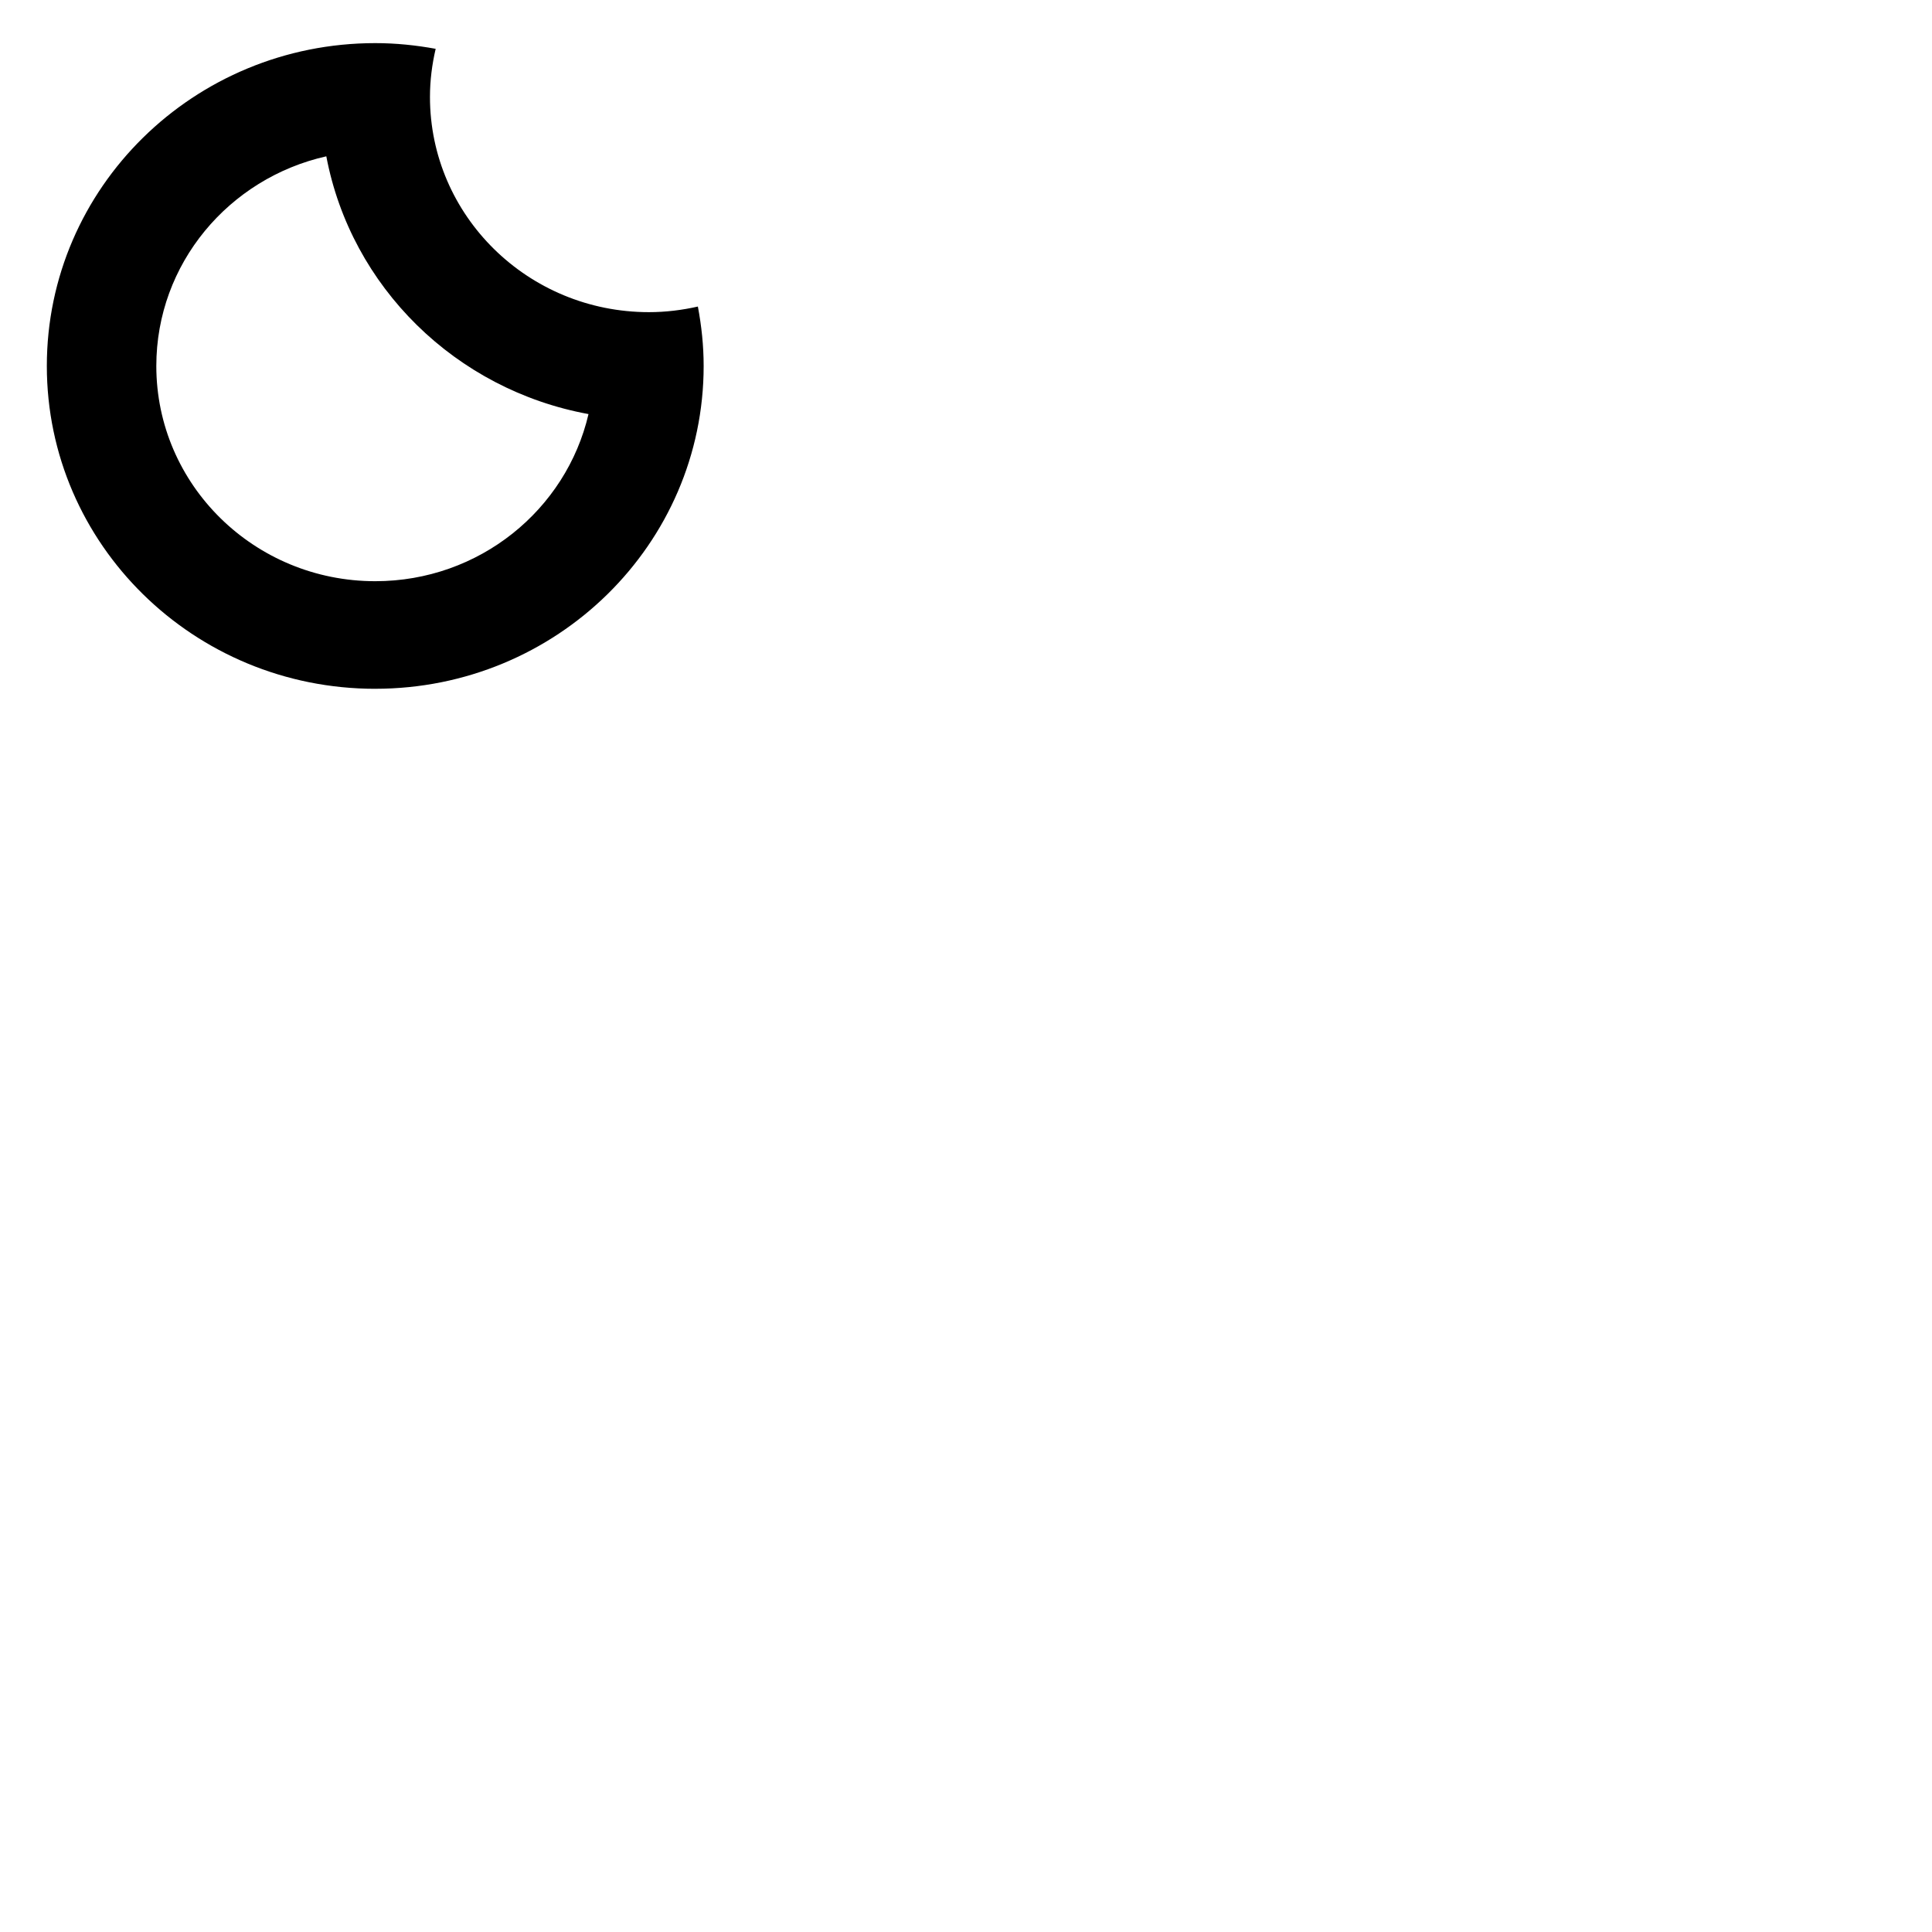
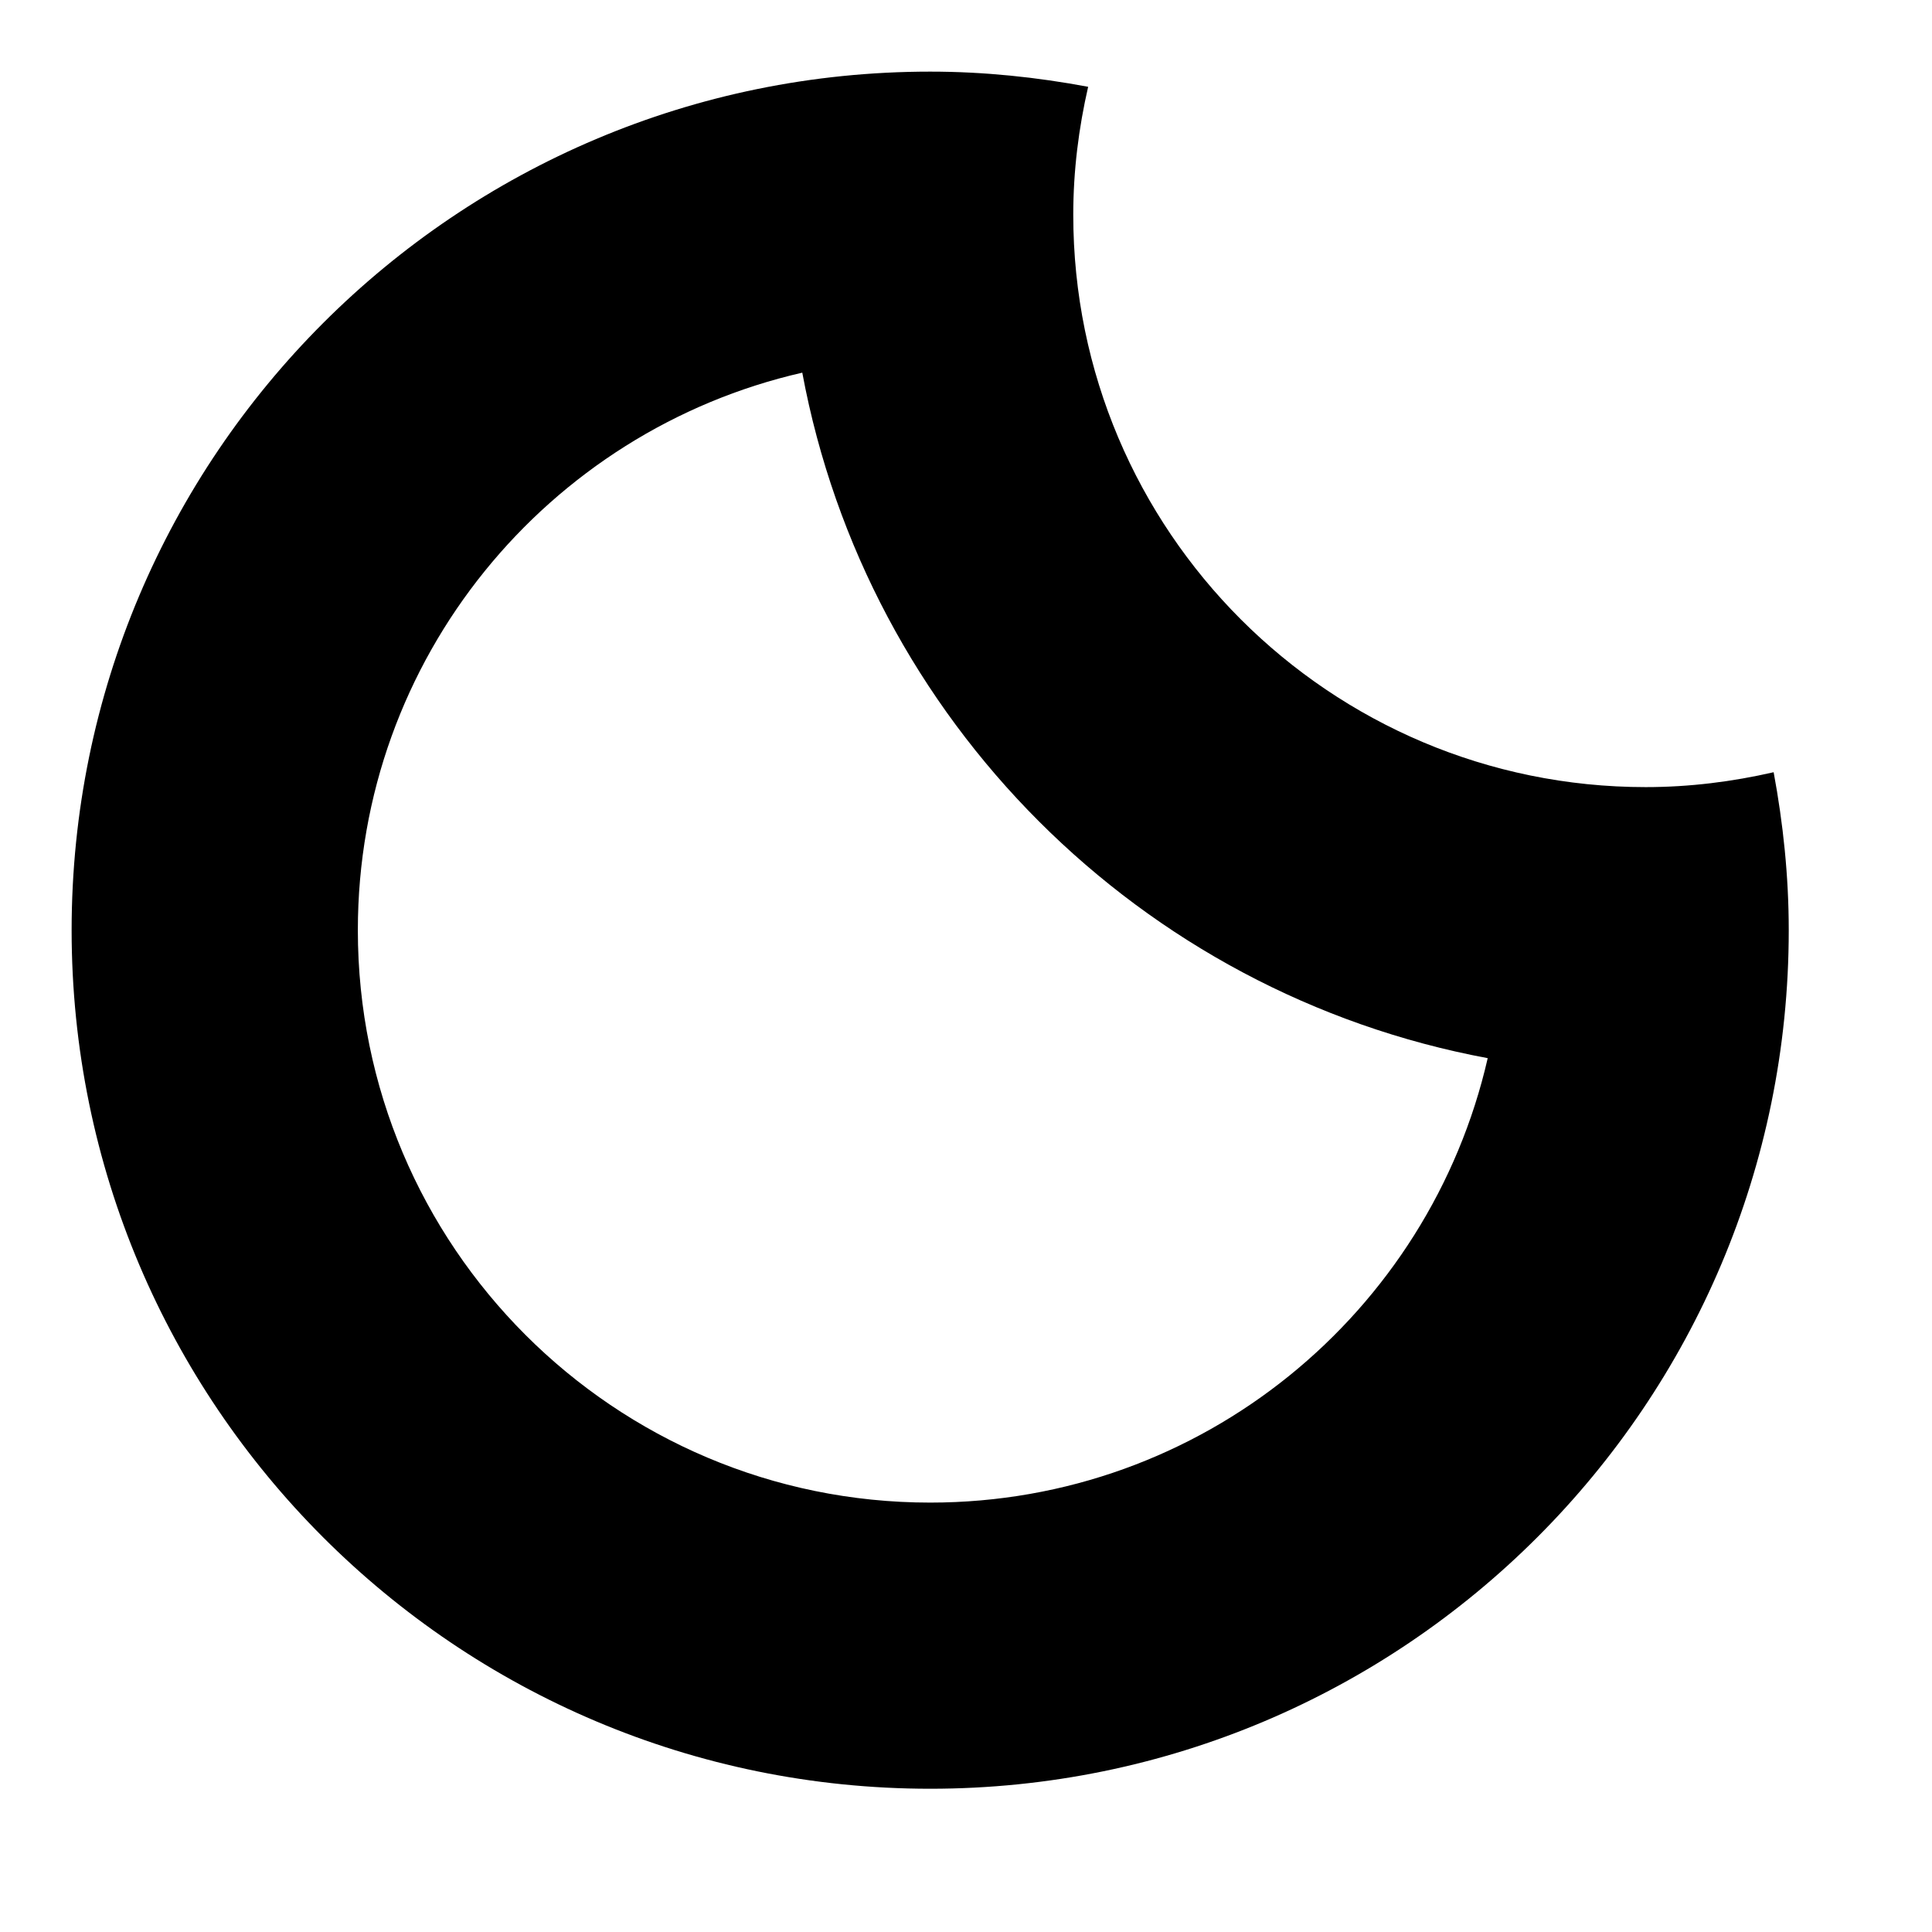
- <svg xmlns="http://www.w3.org/2000/svg" width="100" height="100">
-   <g>
-     <rect fill="none" id="canvas_background" height="402" width="582" y="-1" x="-1" />
-   </g>
-   <g>
-     <path stroke="null" id="svg_1" d="m19.423,35.652c-9.389,0 -16.999,-7.481 -16.999,-16.709c0,-9.229 7.611,-16.711 16.999,-16.711c1.07,0 2.112,0.109 3.127,0.295c-0.187,0.802 -0.295,1.634 -0.295,2.49c0,6.153 5.075,11.14 11.334,11.14c0.871,0 1.717,-0.106 2.533,-0.29c0.188,0.999 0.299,2.022 0.299,3.075c0,9.228 -7.611,16.709 -16.998,16.709zm-2.533,-27.561c-5.038,1.132 -8.799,5.555 -8.799,10.852c0,6.151 5.073,11.14 11.332,11.14c5.386,0 9.886,-3.698 11.038,-8.65c-6.877,-1.259 -12.291,-6.582 -13.571,-13.342z" clip-rule="evenodd" fill-rule="evenodd" />
-   </g>
+ <svg xmlns="http://www.w3.org/2000/svg" version="1.1" id="Layer_1" x="0px" y="0px" width="100px" height="100px" viewBox="37 37 27 27" enable-background="new 0 0 100 100" xml:space="preserve">
+   <path fill-rule="evenodd" clip-rule="evenodd" d="M50,61.998c-6.627,0-11.999-5.372-11.999-11.998  c0-6.627,5.372-11.999,11.999-11.999c0.755,0,1.491,0.078,2.207,0.212c-0.132,0.576-0.208,1.173-0.208,1.788  c0,4.418,3.582,7.999,8,7.999c0.615,0,1.212-0.076,1.788-0.208c0.133,0.717,0.211,1.452,0.211,2.208  C61.998,56.626,56.626,61.998,50,61.998z M48.212,42.208c-3.556,0.813-6.211,3.989-6.211,7.792c0,4.417,3.581,7.999,7.999,7.999  c3.802,0,6.978-2.655,7.791-6.211C52.937,50.884,49.115,47.062,48.212,42.208z" />
</svg>
